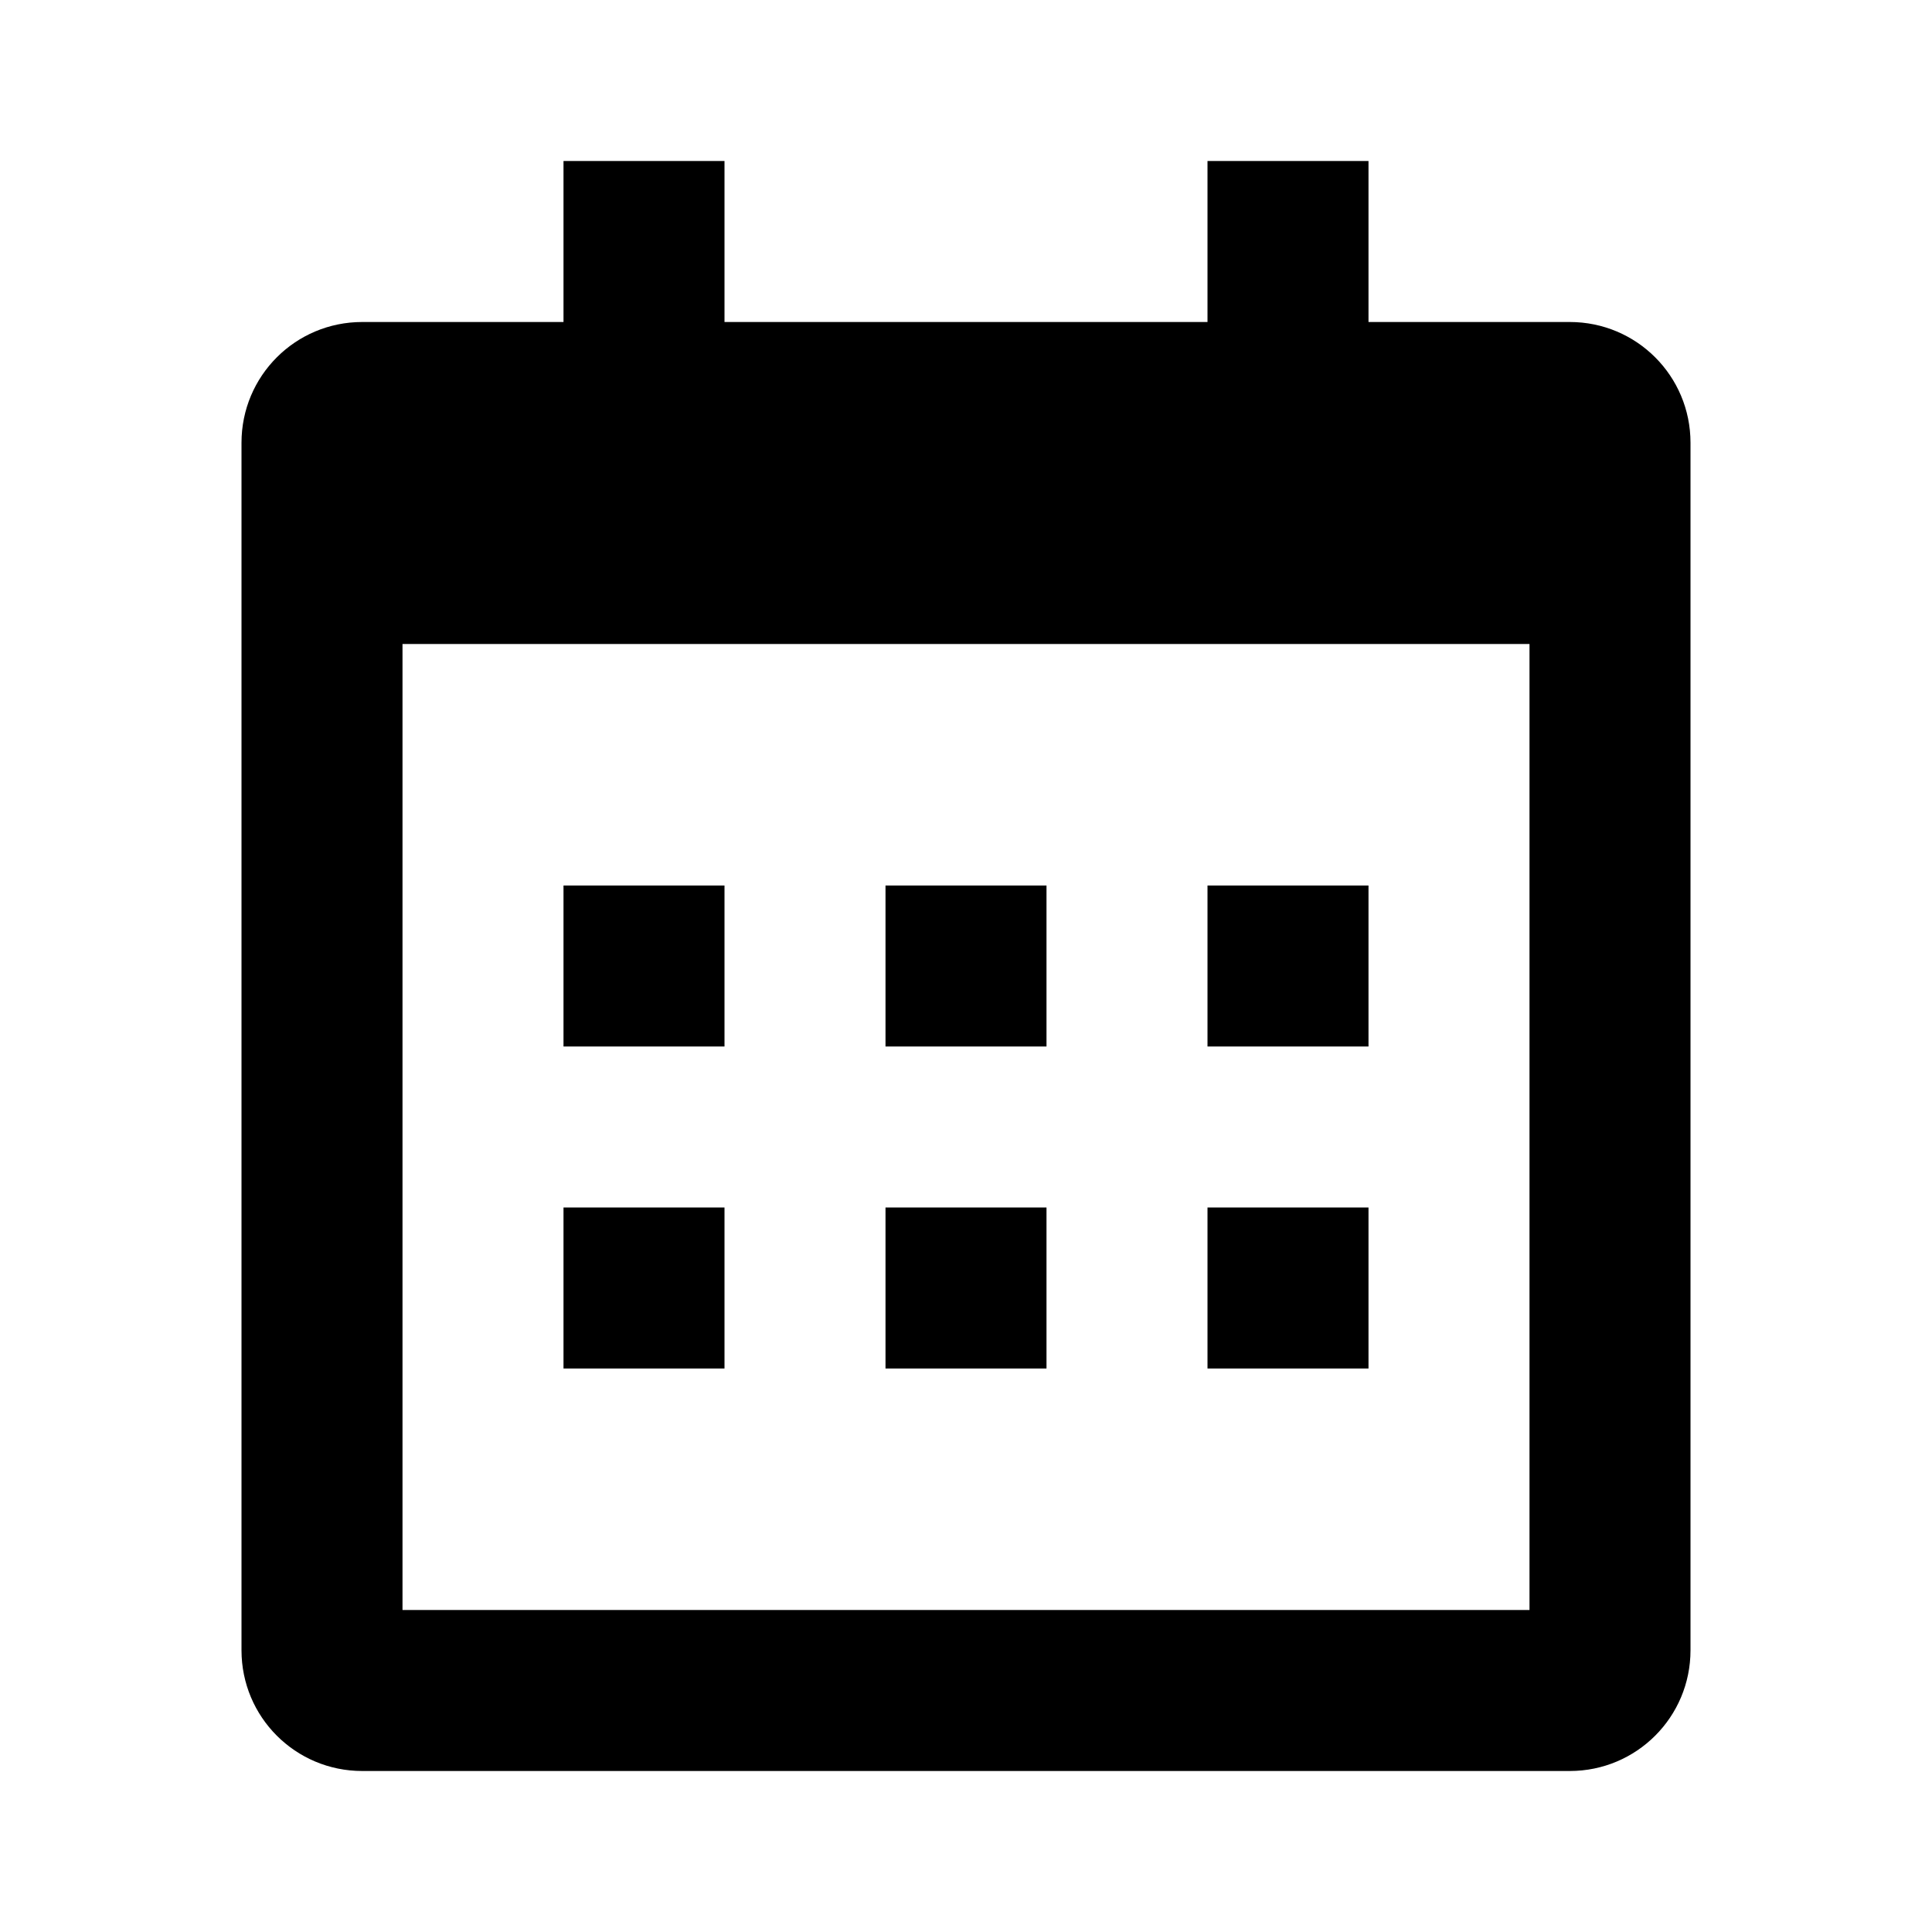
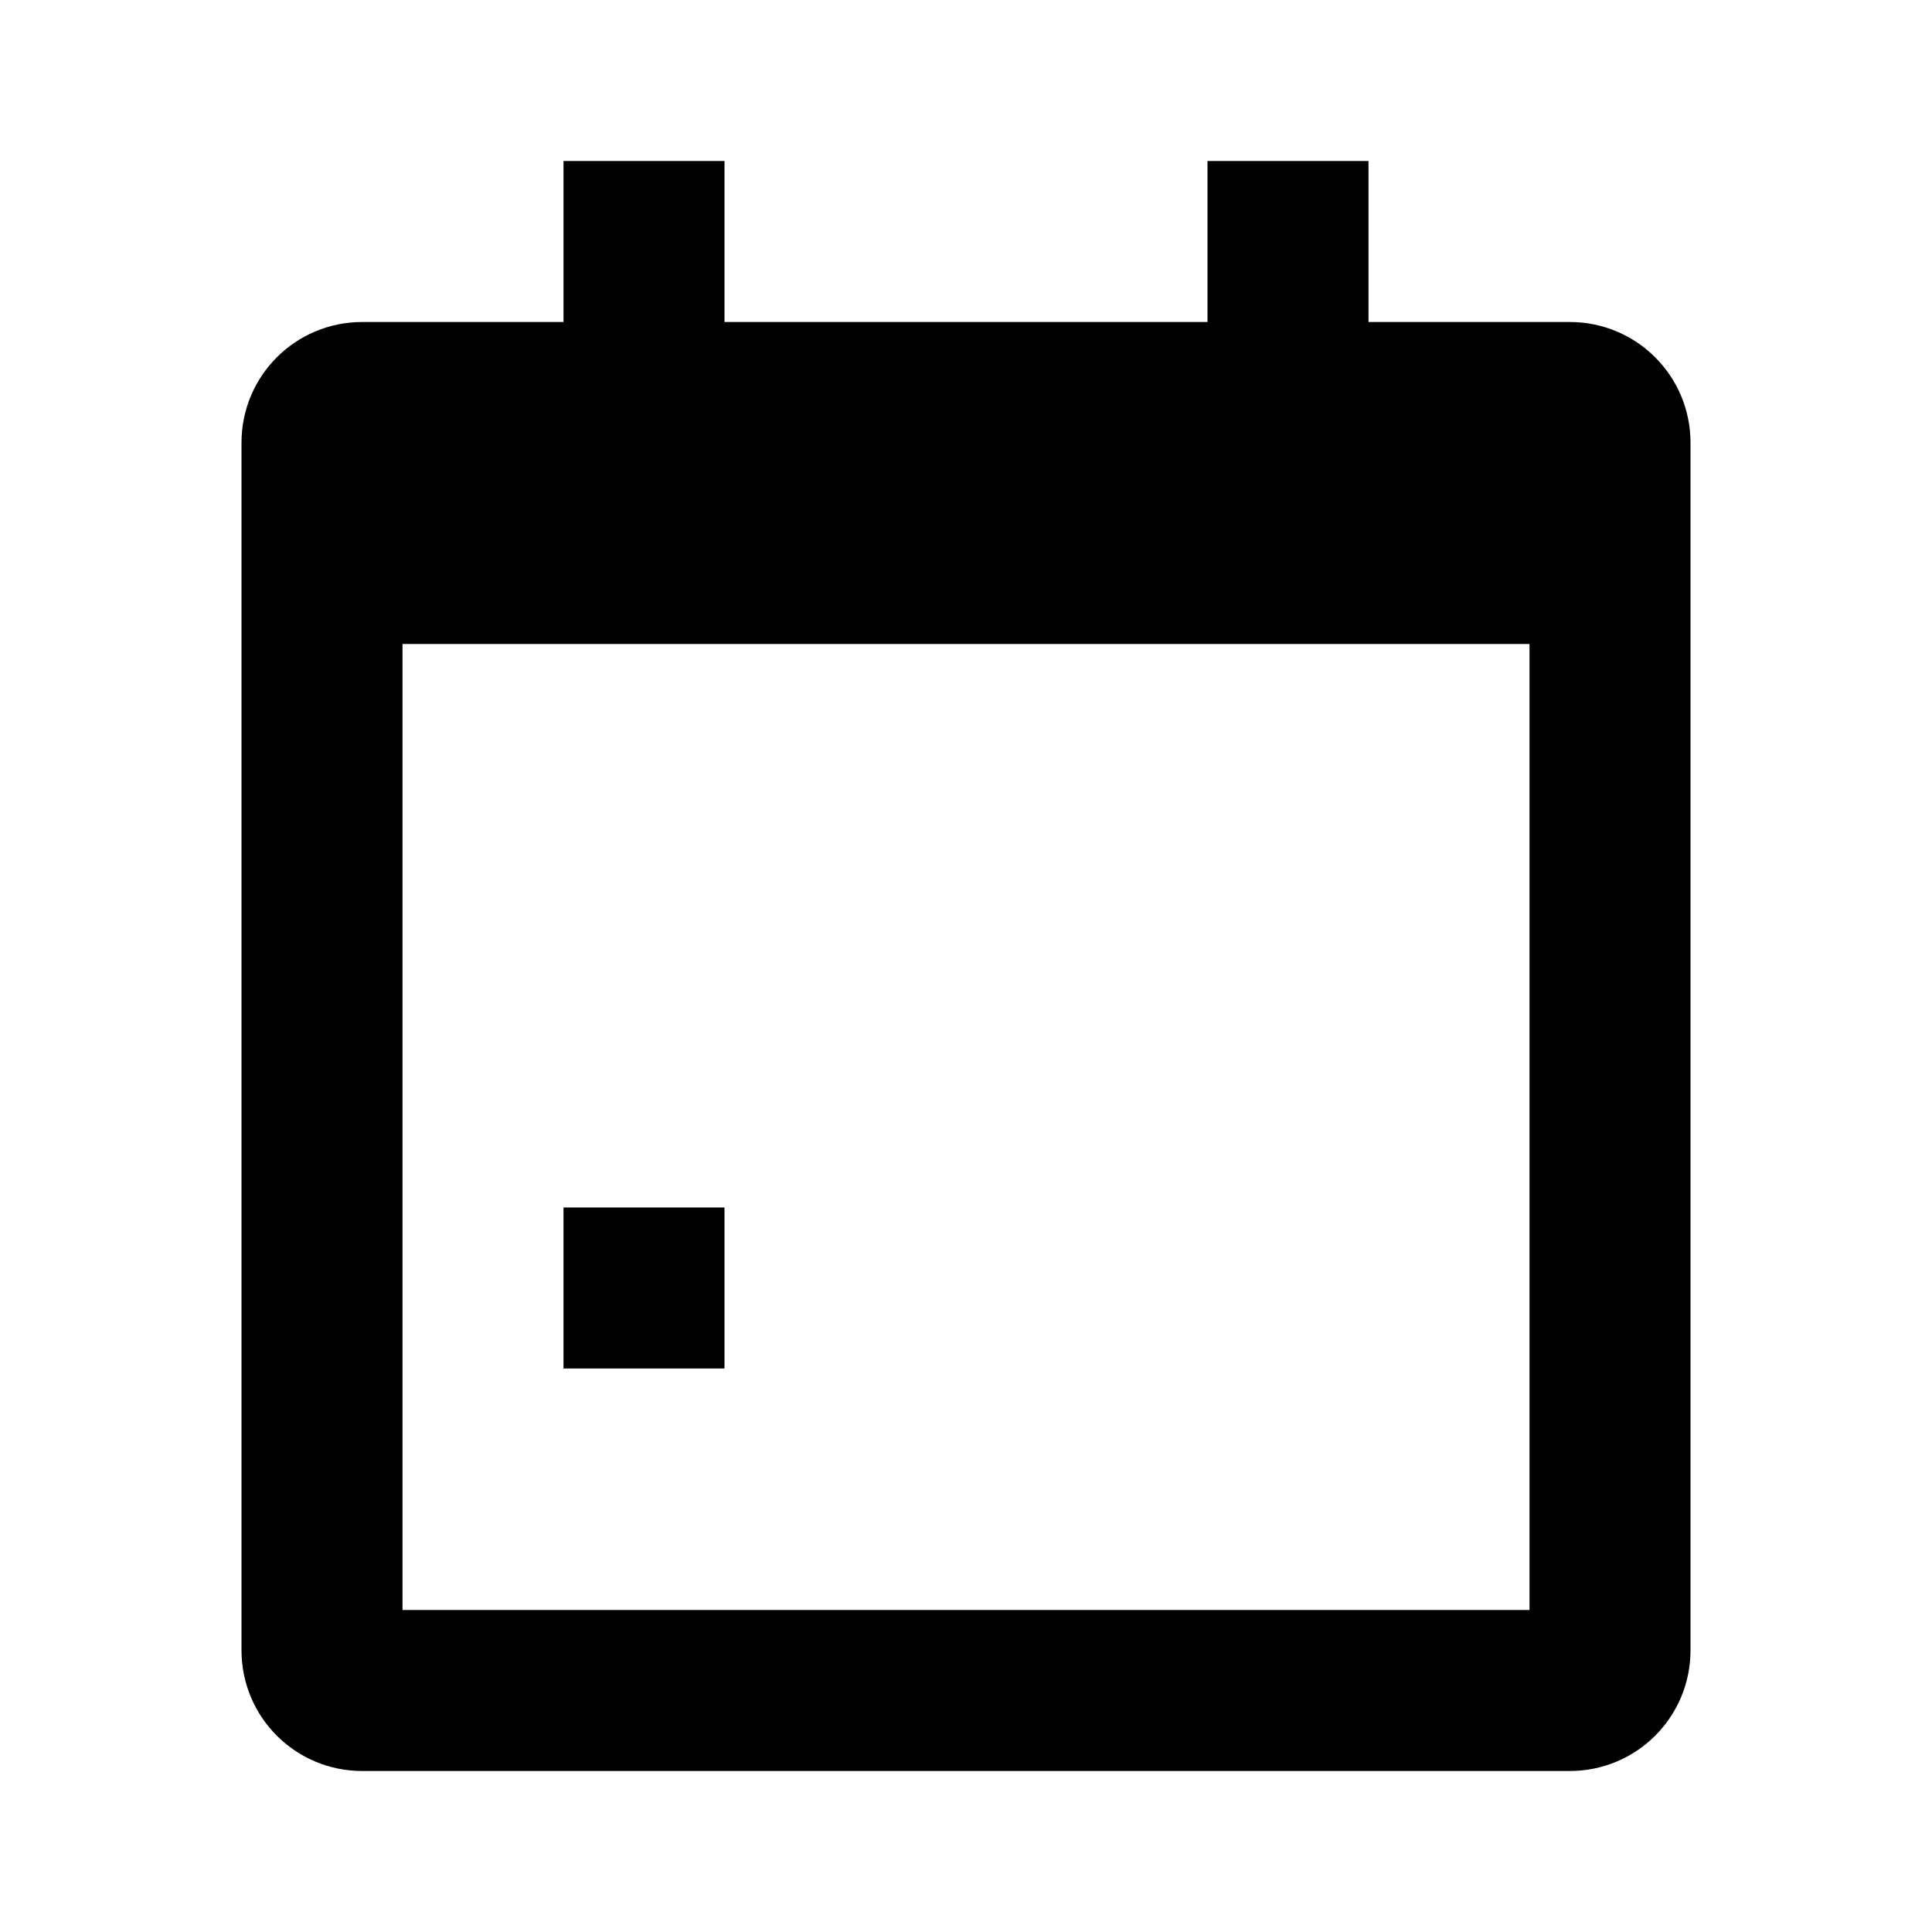
<svg xmlns="http://www.w3.org/2000/svg" height="24" viewBox="0 0 24 24" width="24">
  <path d="M 21 5.5 L 21 20.5 C 21 21.33 20.33 22 19.5 22 L 4.5 22 C 3.67 22 3 21.33 3 20.5 L 3 5.5 C 3 4.67 3.67 4 4.5 4 L 7 4 L 7 2 L 9 2 L 9 4 L 15 4 L 15 2 L 17 2 L 17 4 L 19.5 4 C 20.33 4 21 4.67 21 5.5 M 19 8 L 5 8 L 5 20 L 19 20 L 19 8" fill="currentColor" />
-   <path d="M 7 15 L 9 15 L 9 17 L 7 17 L 7 15 M 11 15 L 13 15 L 13 17 L 11 17 L 11 15 M 15 15 L 17 15 L 17 17 L 15 17 L 15 15 M 15 11 L 17 11 L 17 13 L 15 13 L 15 11 M 11 11 L 13 11 L 13 13 L 11 13 L 11 11 M 7 11 L 9 11 L 9 13 L 7 13 L 7 11" fill="currentColor" />
+   <path d="M 7 15 L 9 15 L 9 17 L 7 17 L 7 15 M 18 30 L 20 30 L 20 32 L 18 32 L 18 30 M 33 45 L 35 45 L 35 47 L 33 47 L 33 45 M 48 56 L 50 56 L 50 58 L 48 58 L 48 56 M 59 67 L 61 67 L 61 69 L 59 69 L 59 67 M 66 78 L 68 78 L 68 80 L 66 80 L 66 78" fill="currentColor" />
</svg>
